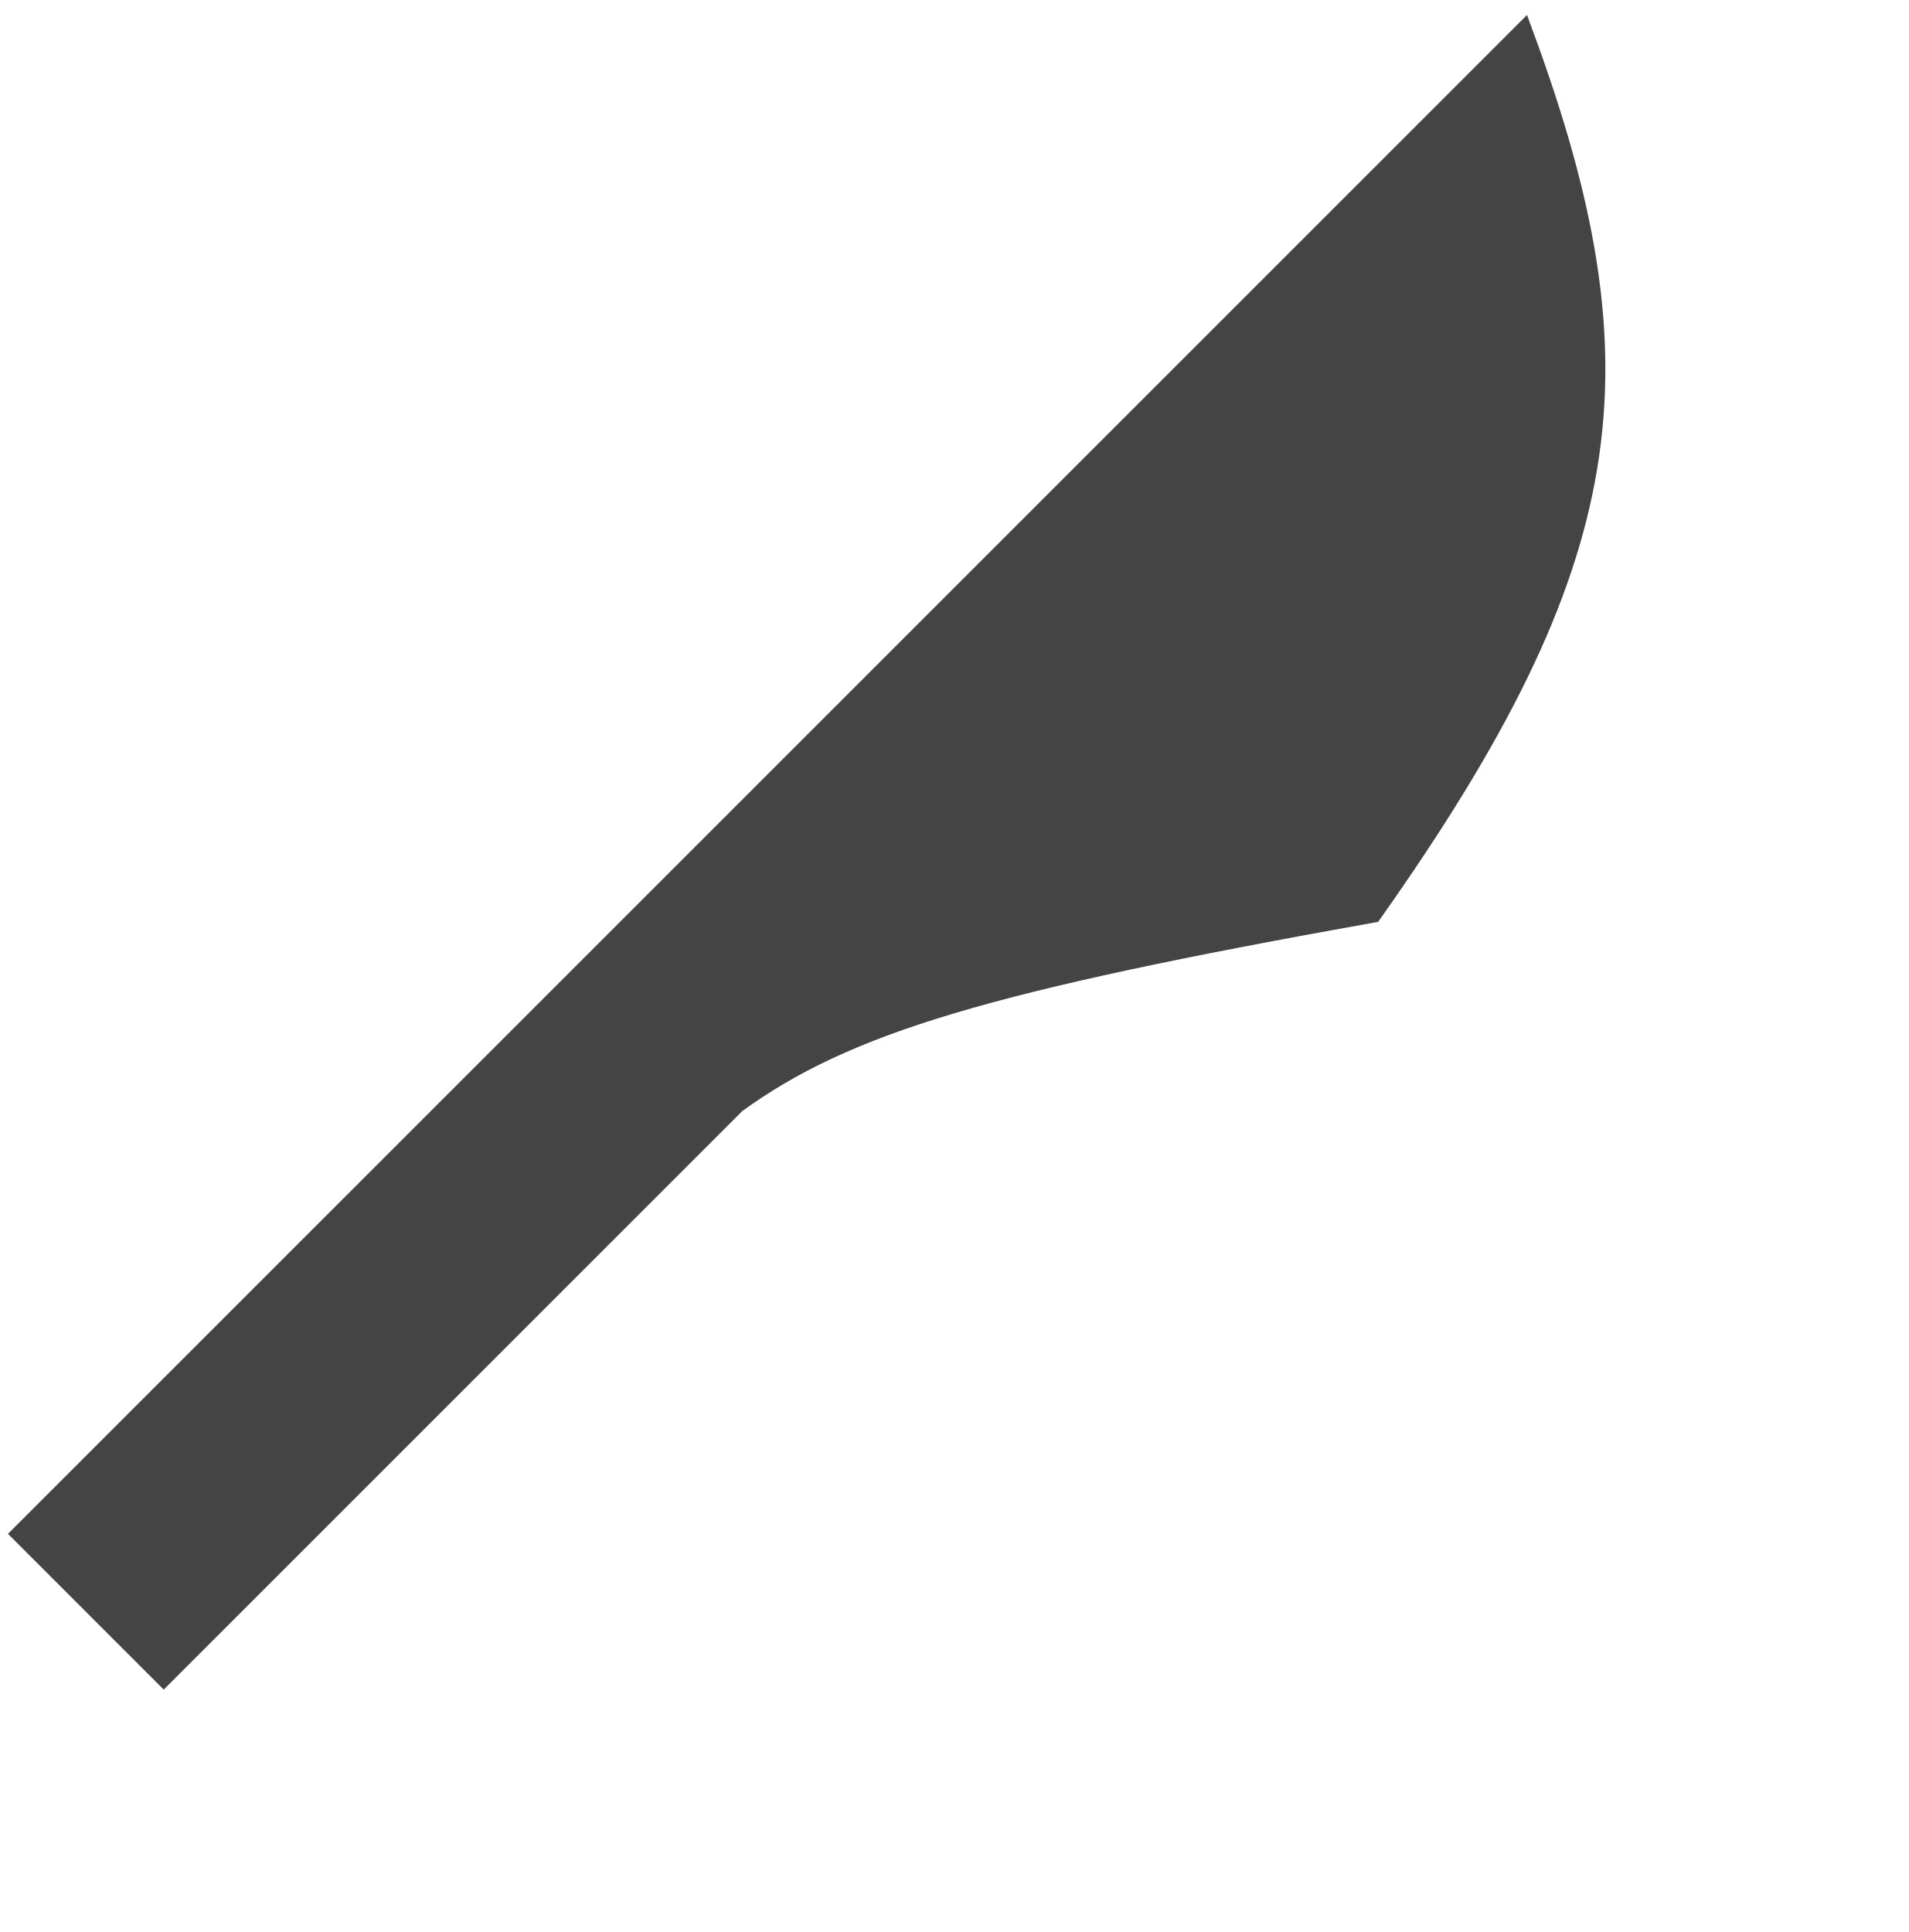
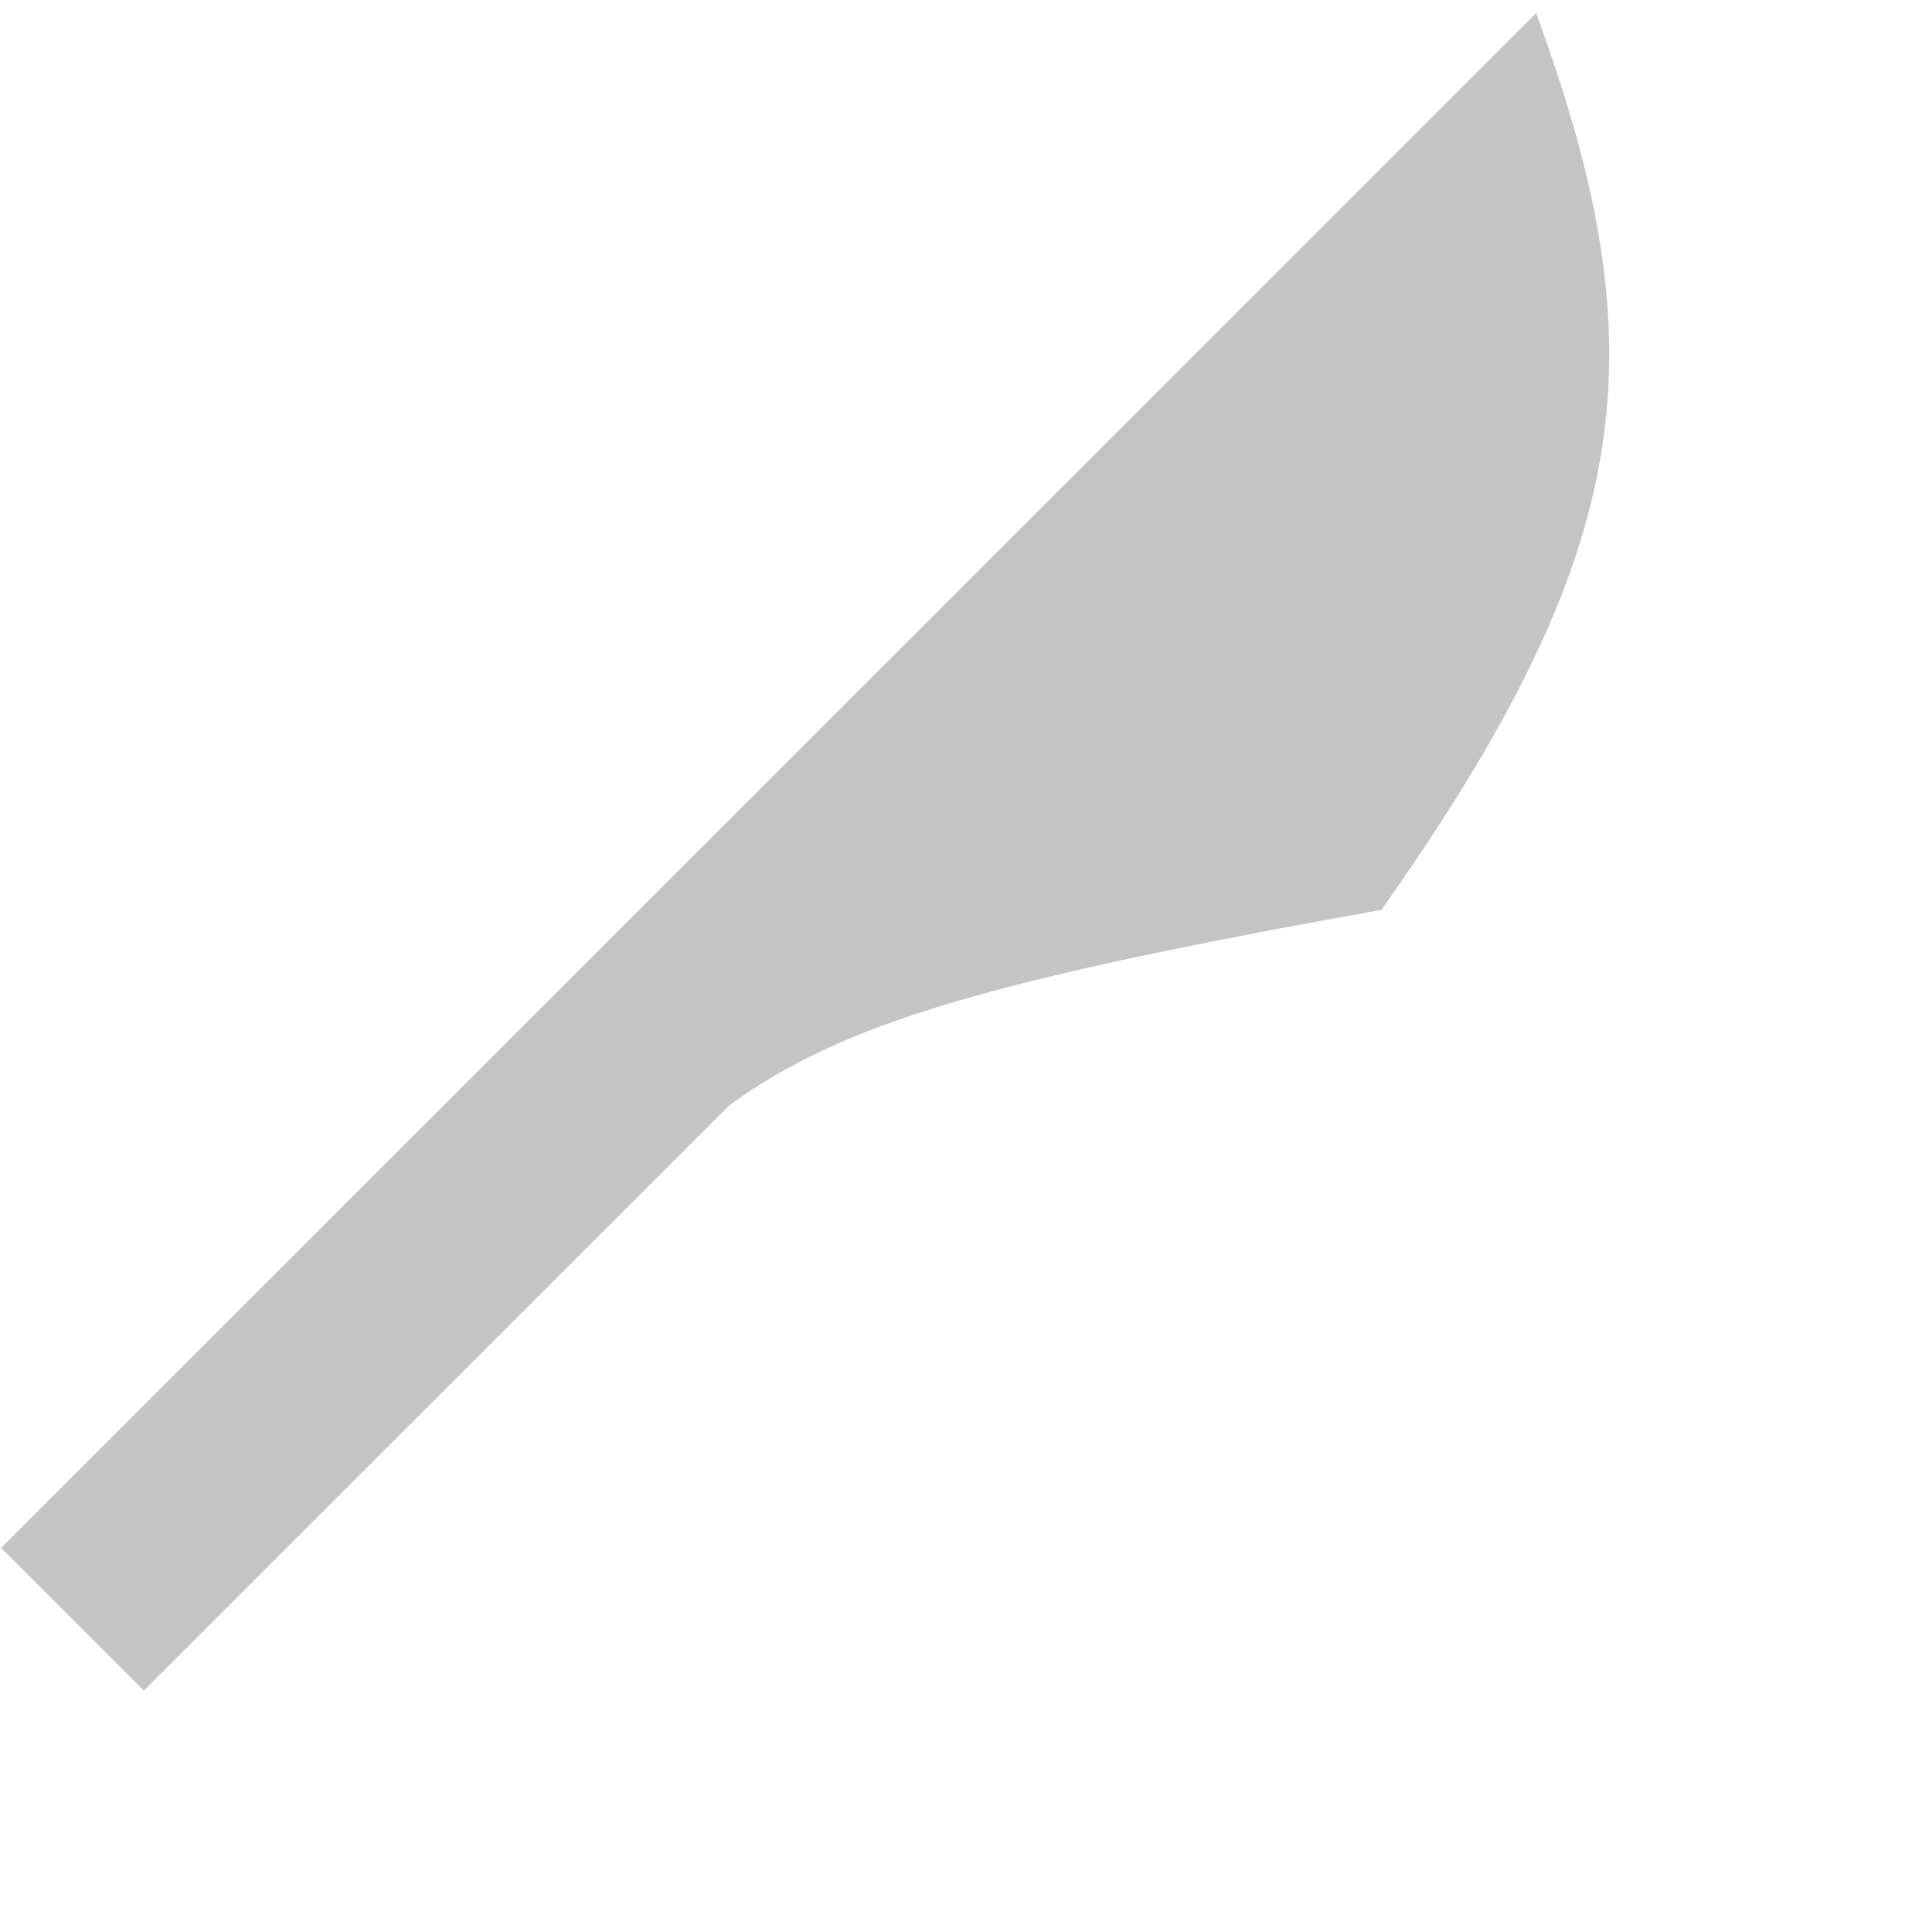
- <svg xmlns="http://www.w3.org/2000/svg" width="82" height="83" viewBox="0 0 82 83" fill="none">
-   <path d="M65.396 1.549L1.049 65.895L7.032 71.879L31.562 47.349C36.344 43.879 42.444 42.094 58.911 39.147C69.567 24.053 70.645 15.836 65.396 1.549Z" fill="#454444" stroke="#454444" />
+ <svg xmlns="http://www.w3.org/2000/svg" width="80" height="81" viewBox="0 0 80 81" fill="none">
+   <path d="M64.396 0.549L0.049 64.895L6.032 70.879L30.562 46.349C35.344 42.879 41.444 41.094 57.911 38.147C68.567 23.053 69.645 14.836 64.396 0.549Z" fill="#C4C4C4" />
</svg>
